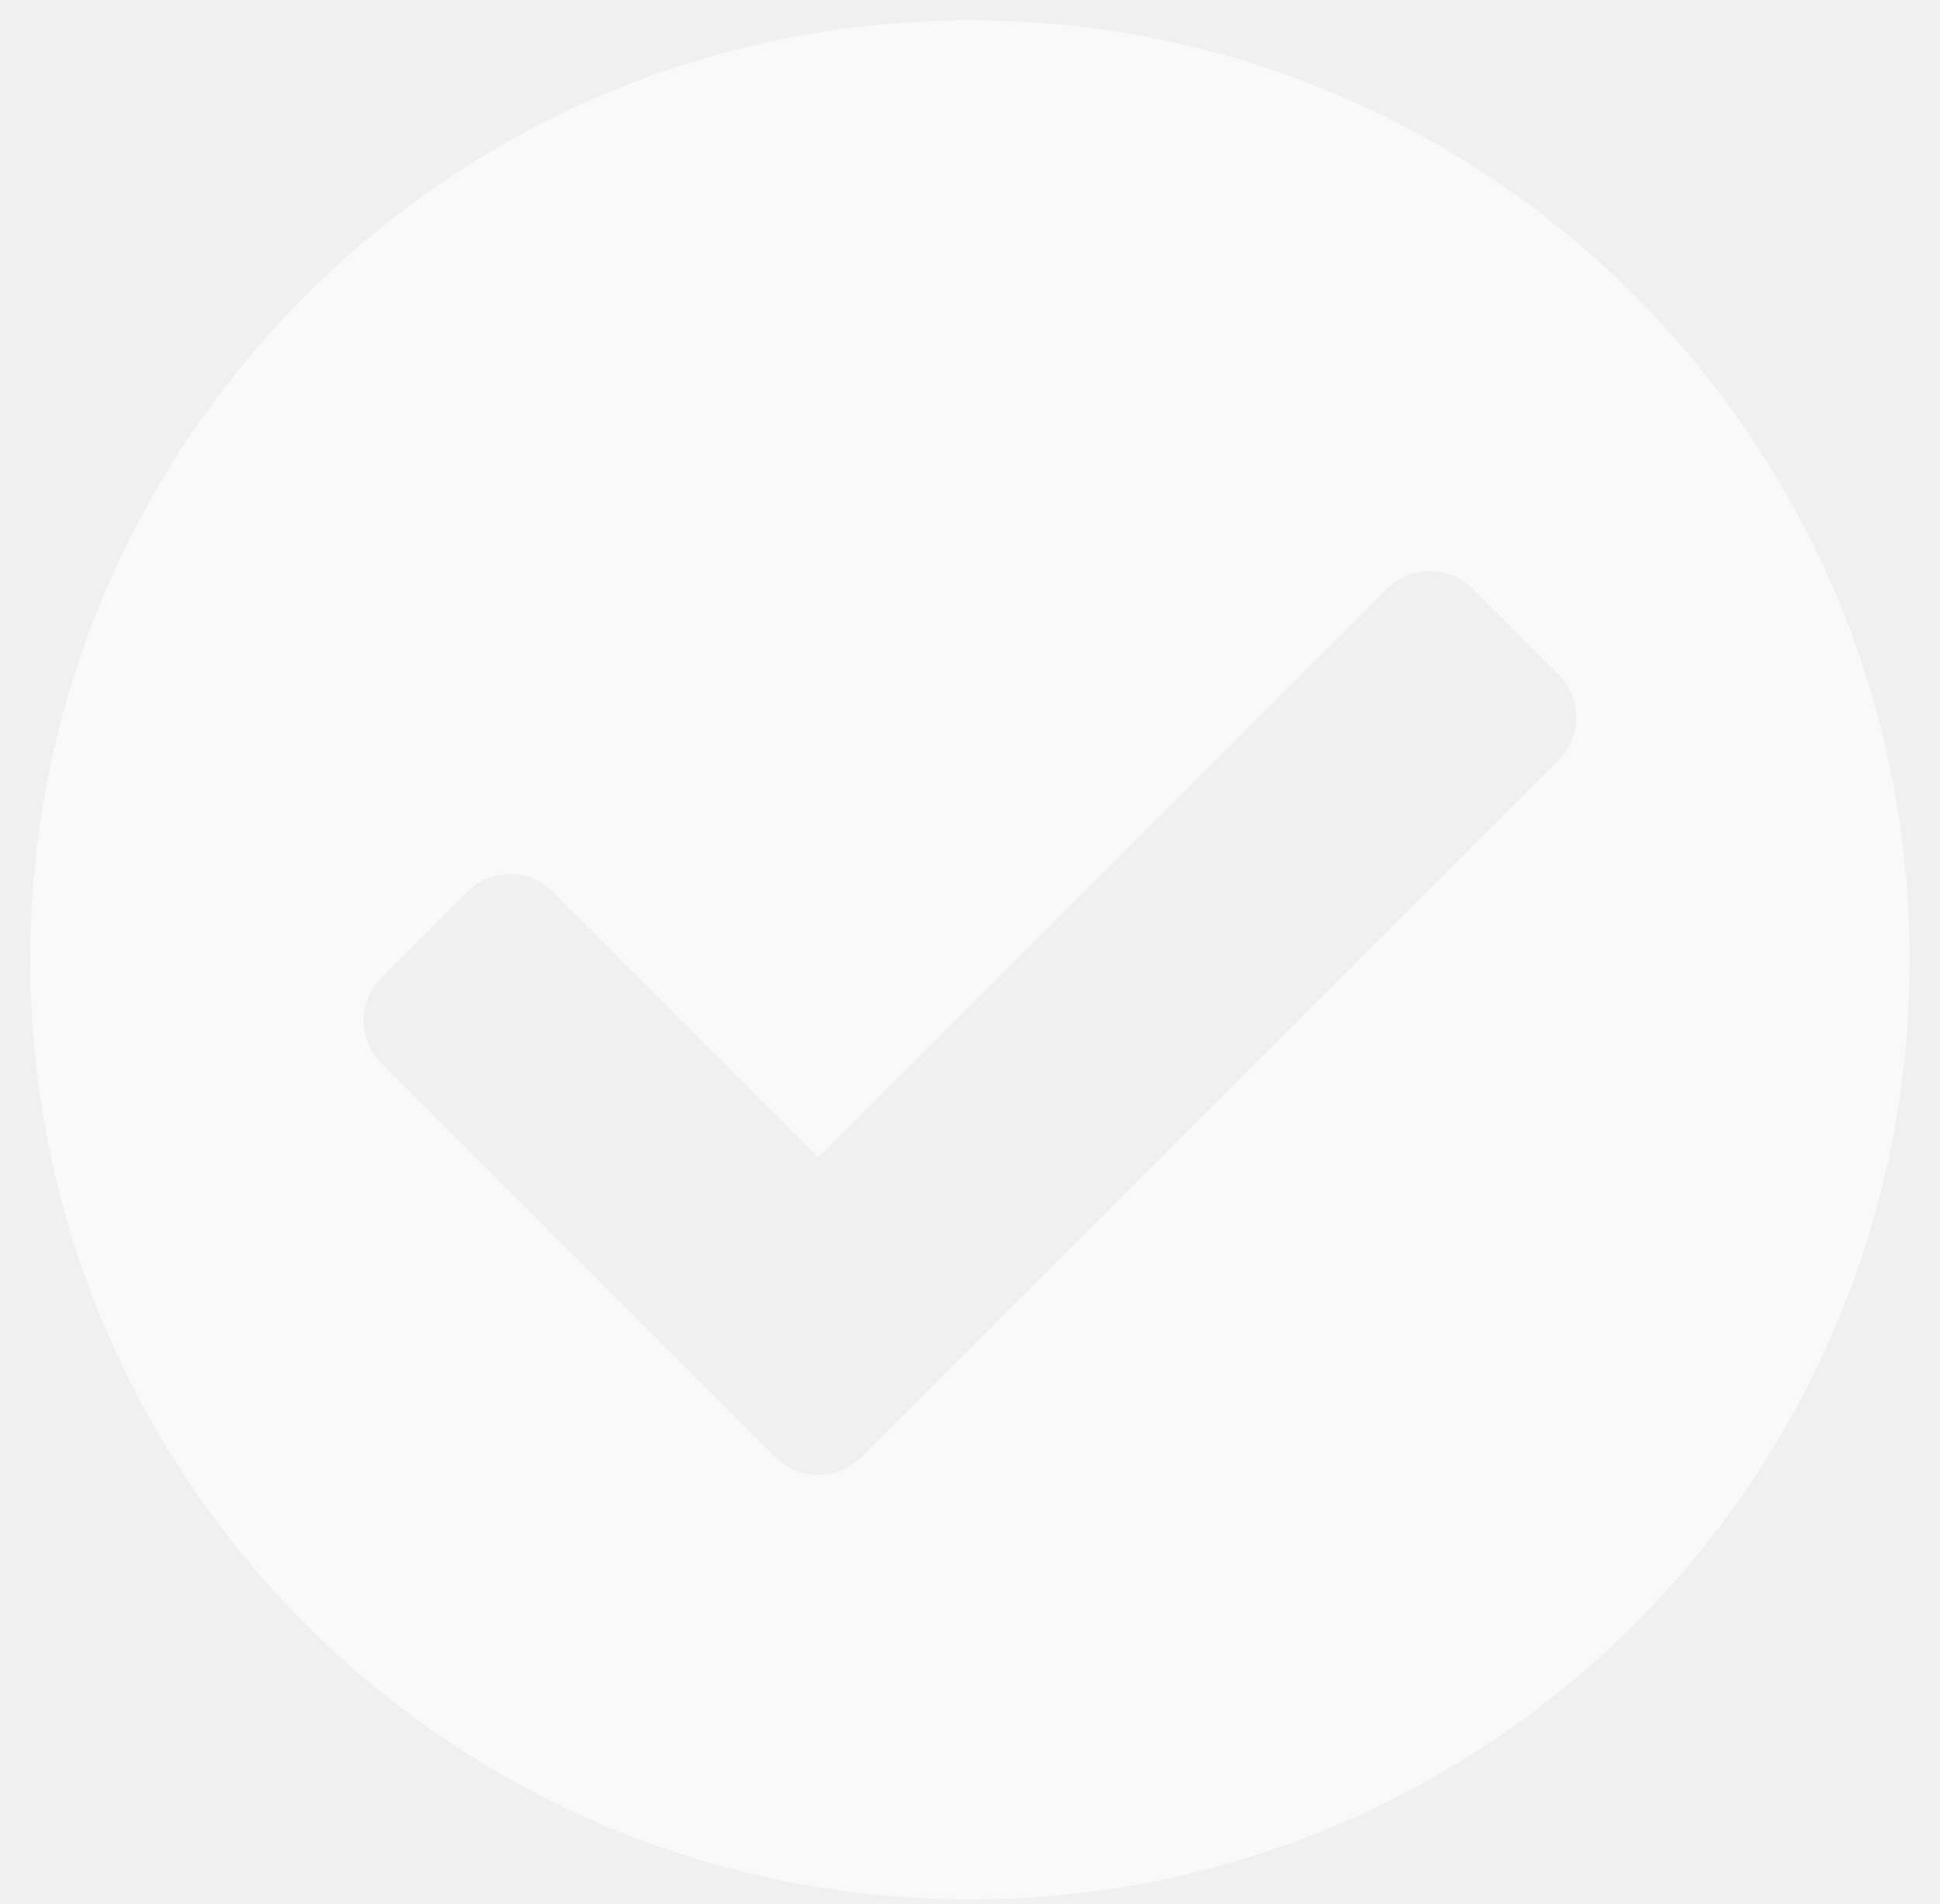
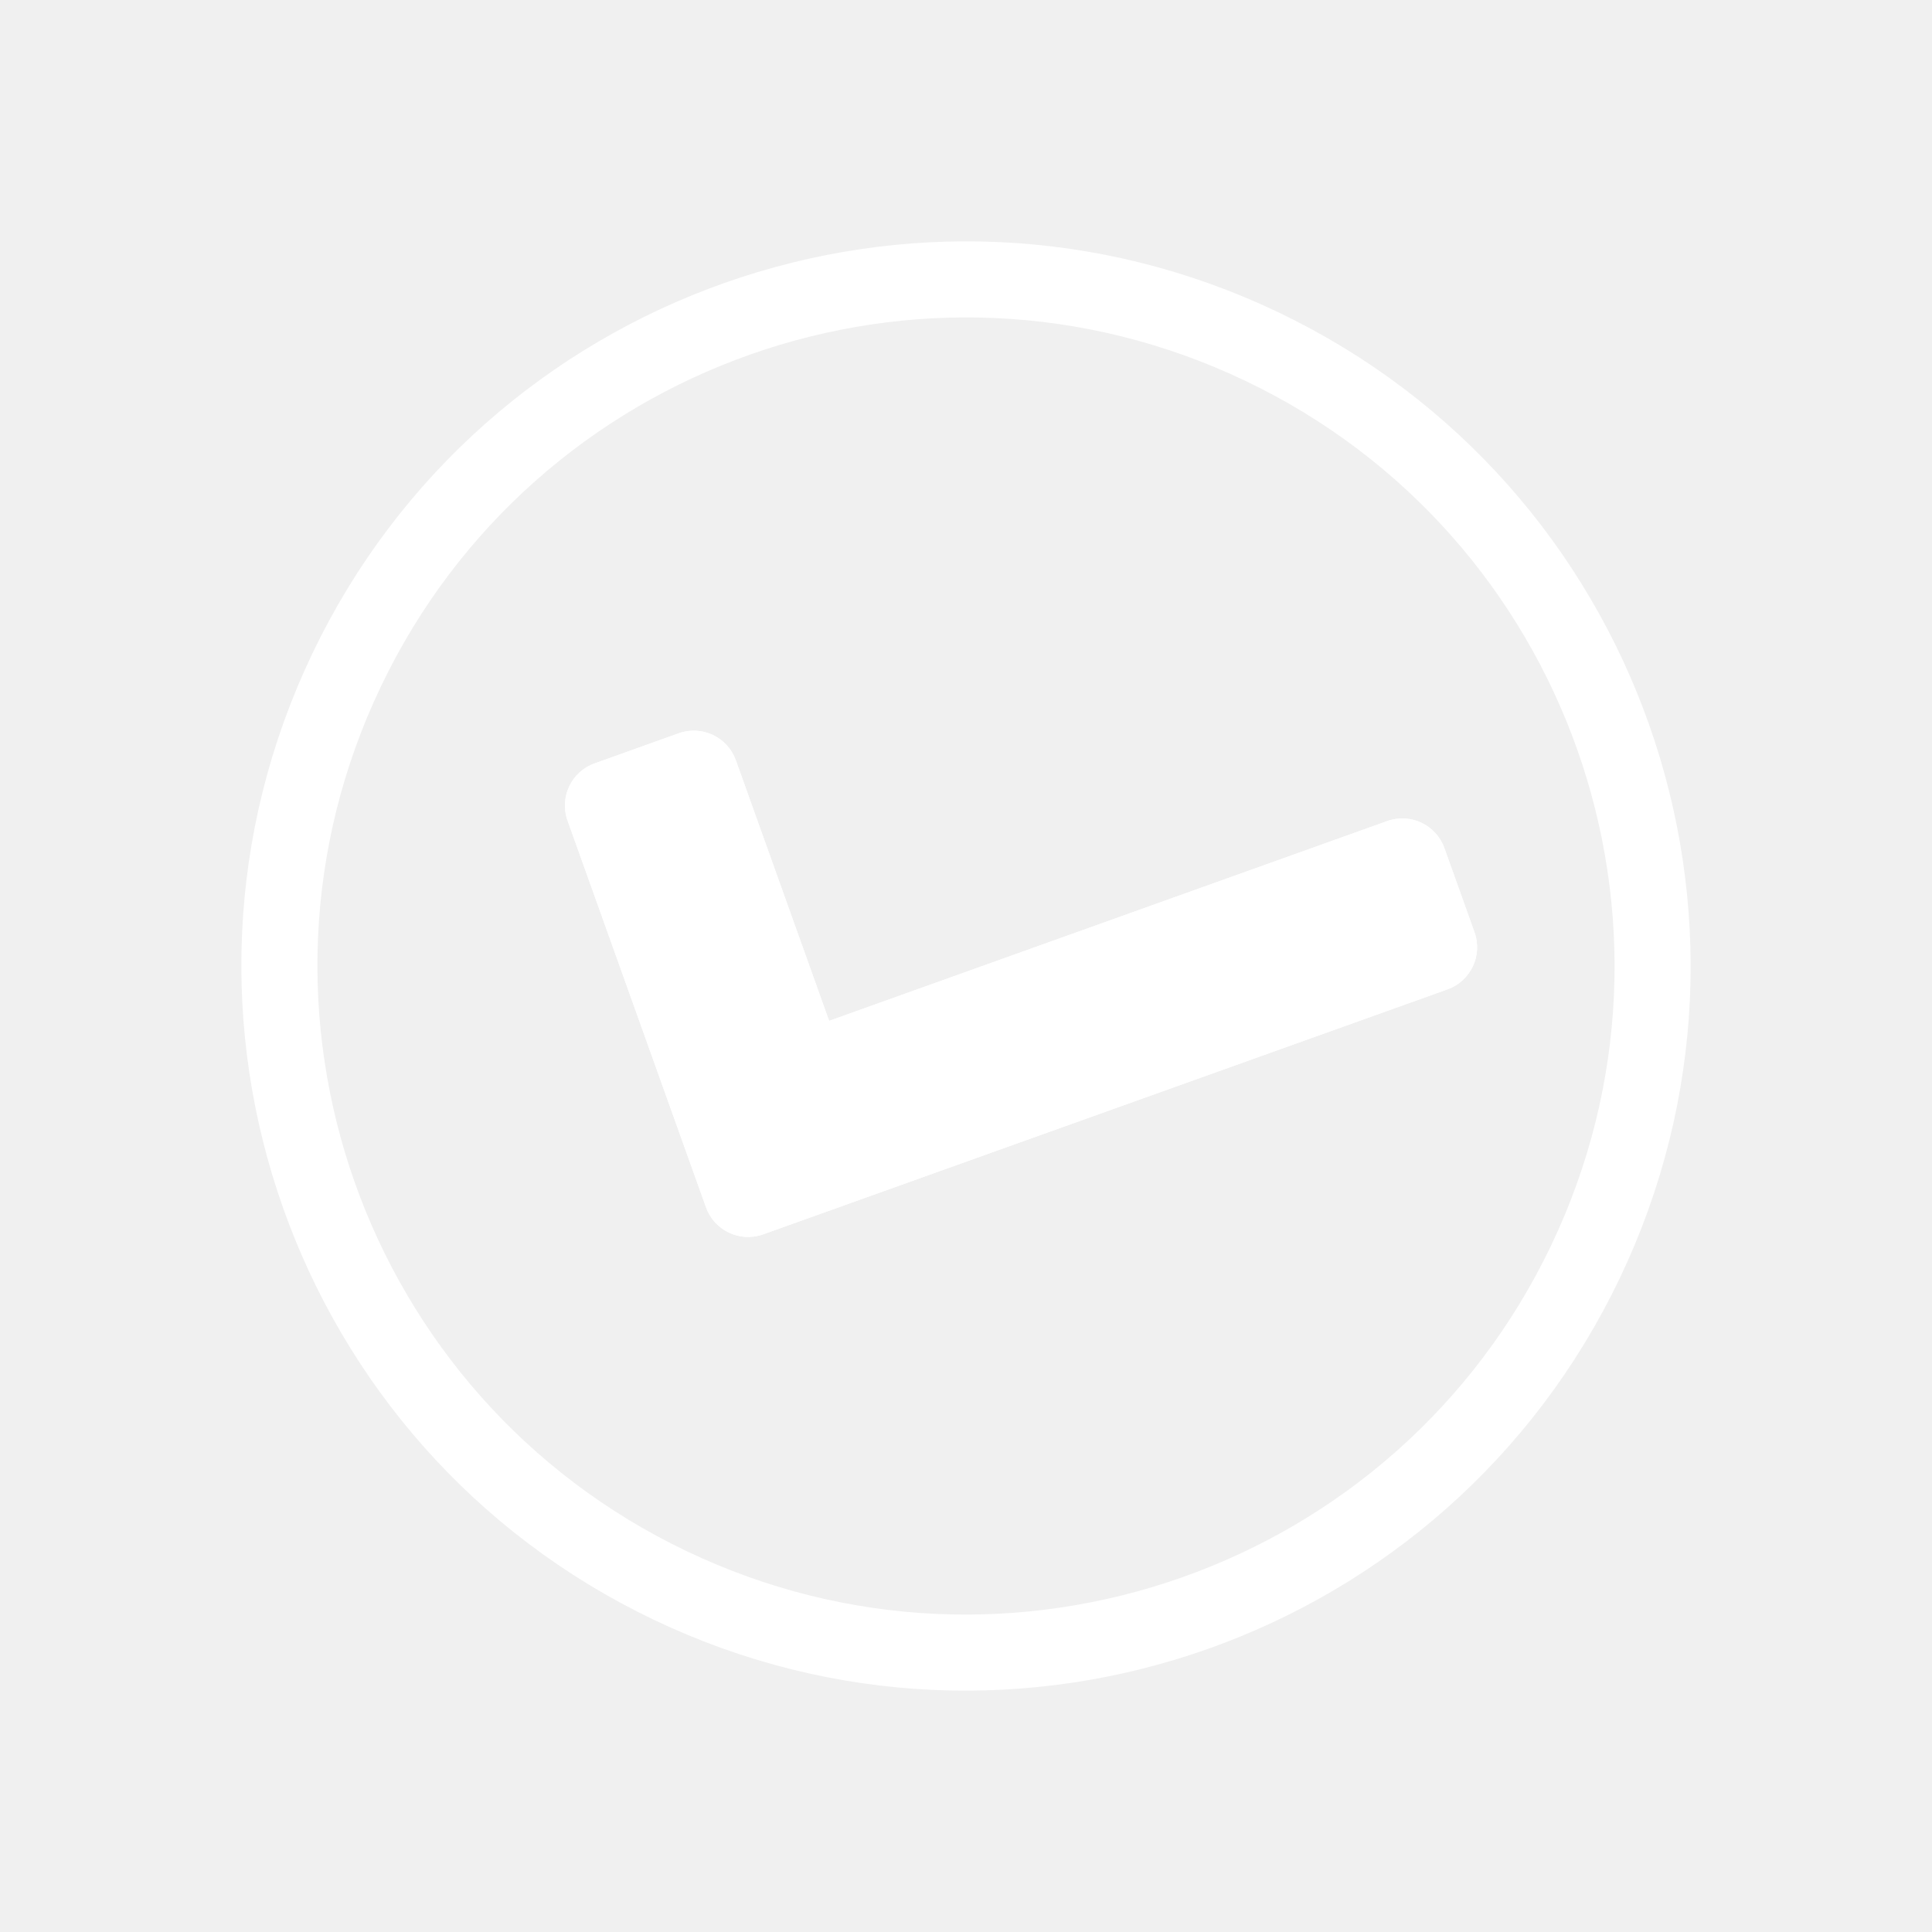
- <svg xmlns="http://www.w3.org/2000/svg" width="54" height="53" fill="none">
-   <path d="M53.156 26.721c0 14.446-11.71 26.156-26.156 26.156-14.446 0-26.156-11.71-26.156-26.156C.844 12.275 12.554.565 27 .565c14.446 0 26.156 11.71 26.156 26.156zm-29.181 13.85L43.38 21.165a1.688 1.688 0 000-2.387l-2.387-2.386a1.687 1.687 0 00-2.386 0L22.78 32.218l-7.389-7.389a1.688 1.688 0 00-2.386 0l-2.387 2.386a1.688 1.688 0 000 2.387L21.588 40.57c.66.659 1.727.659 2.386 0z" fill="#fff" fill-opacity=".6" />
+ <svg xmlns="http://www.w3.org/2000/svg" width="127" height="127" fill="none">
+   <path d="M104.218 82.949c-10.742 22.488-37.679 32.01-60.167 21.269-22.488-10.742-32.01-37.679-21.269-60.167s37.679-32.01 60.167-21.269 32.01 37.679 21.269 60.167z" stroke="#fff" stroke-width="5" />
+   <path d="M50.166 81.14l44.985-16.104a2.938 2.938 0 001.776-3.756l-1.98-5.532a2.938 2.938 0 00-3.757-1.776L54.503 67.106l-6.132-17.129a2.938 2.938 0 00-3.756-1.775l-5.532 1.98a2.938 2.938 0 00-1.776 3.756l9.103 25.426a2.938 2.938 0 003.756 1.776z" fill="#fff" />
+   <path d="M50.166 81.14l44.985-16.104a2.938 2.938 0 001.776-3.756l-1.98-5.532a2.938 2.938 0 00-3.757-1.776L54.503 67.106l-6.132-17.129a2.938 2.938 0 00-3.756-1.775l-5.532 1.98a2.938 2.938 0 00-1.776 3.756l9.103 25.426a2.938 2.938 0 003.756 1.776z" fill="#fff" />
</svg>
